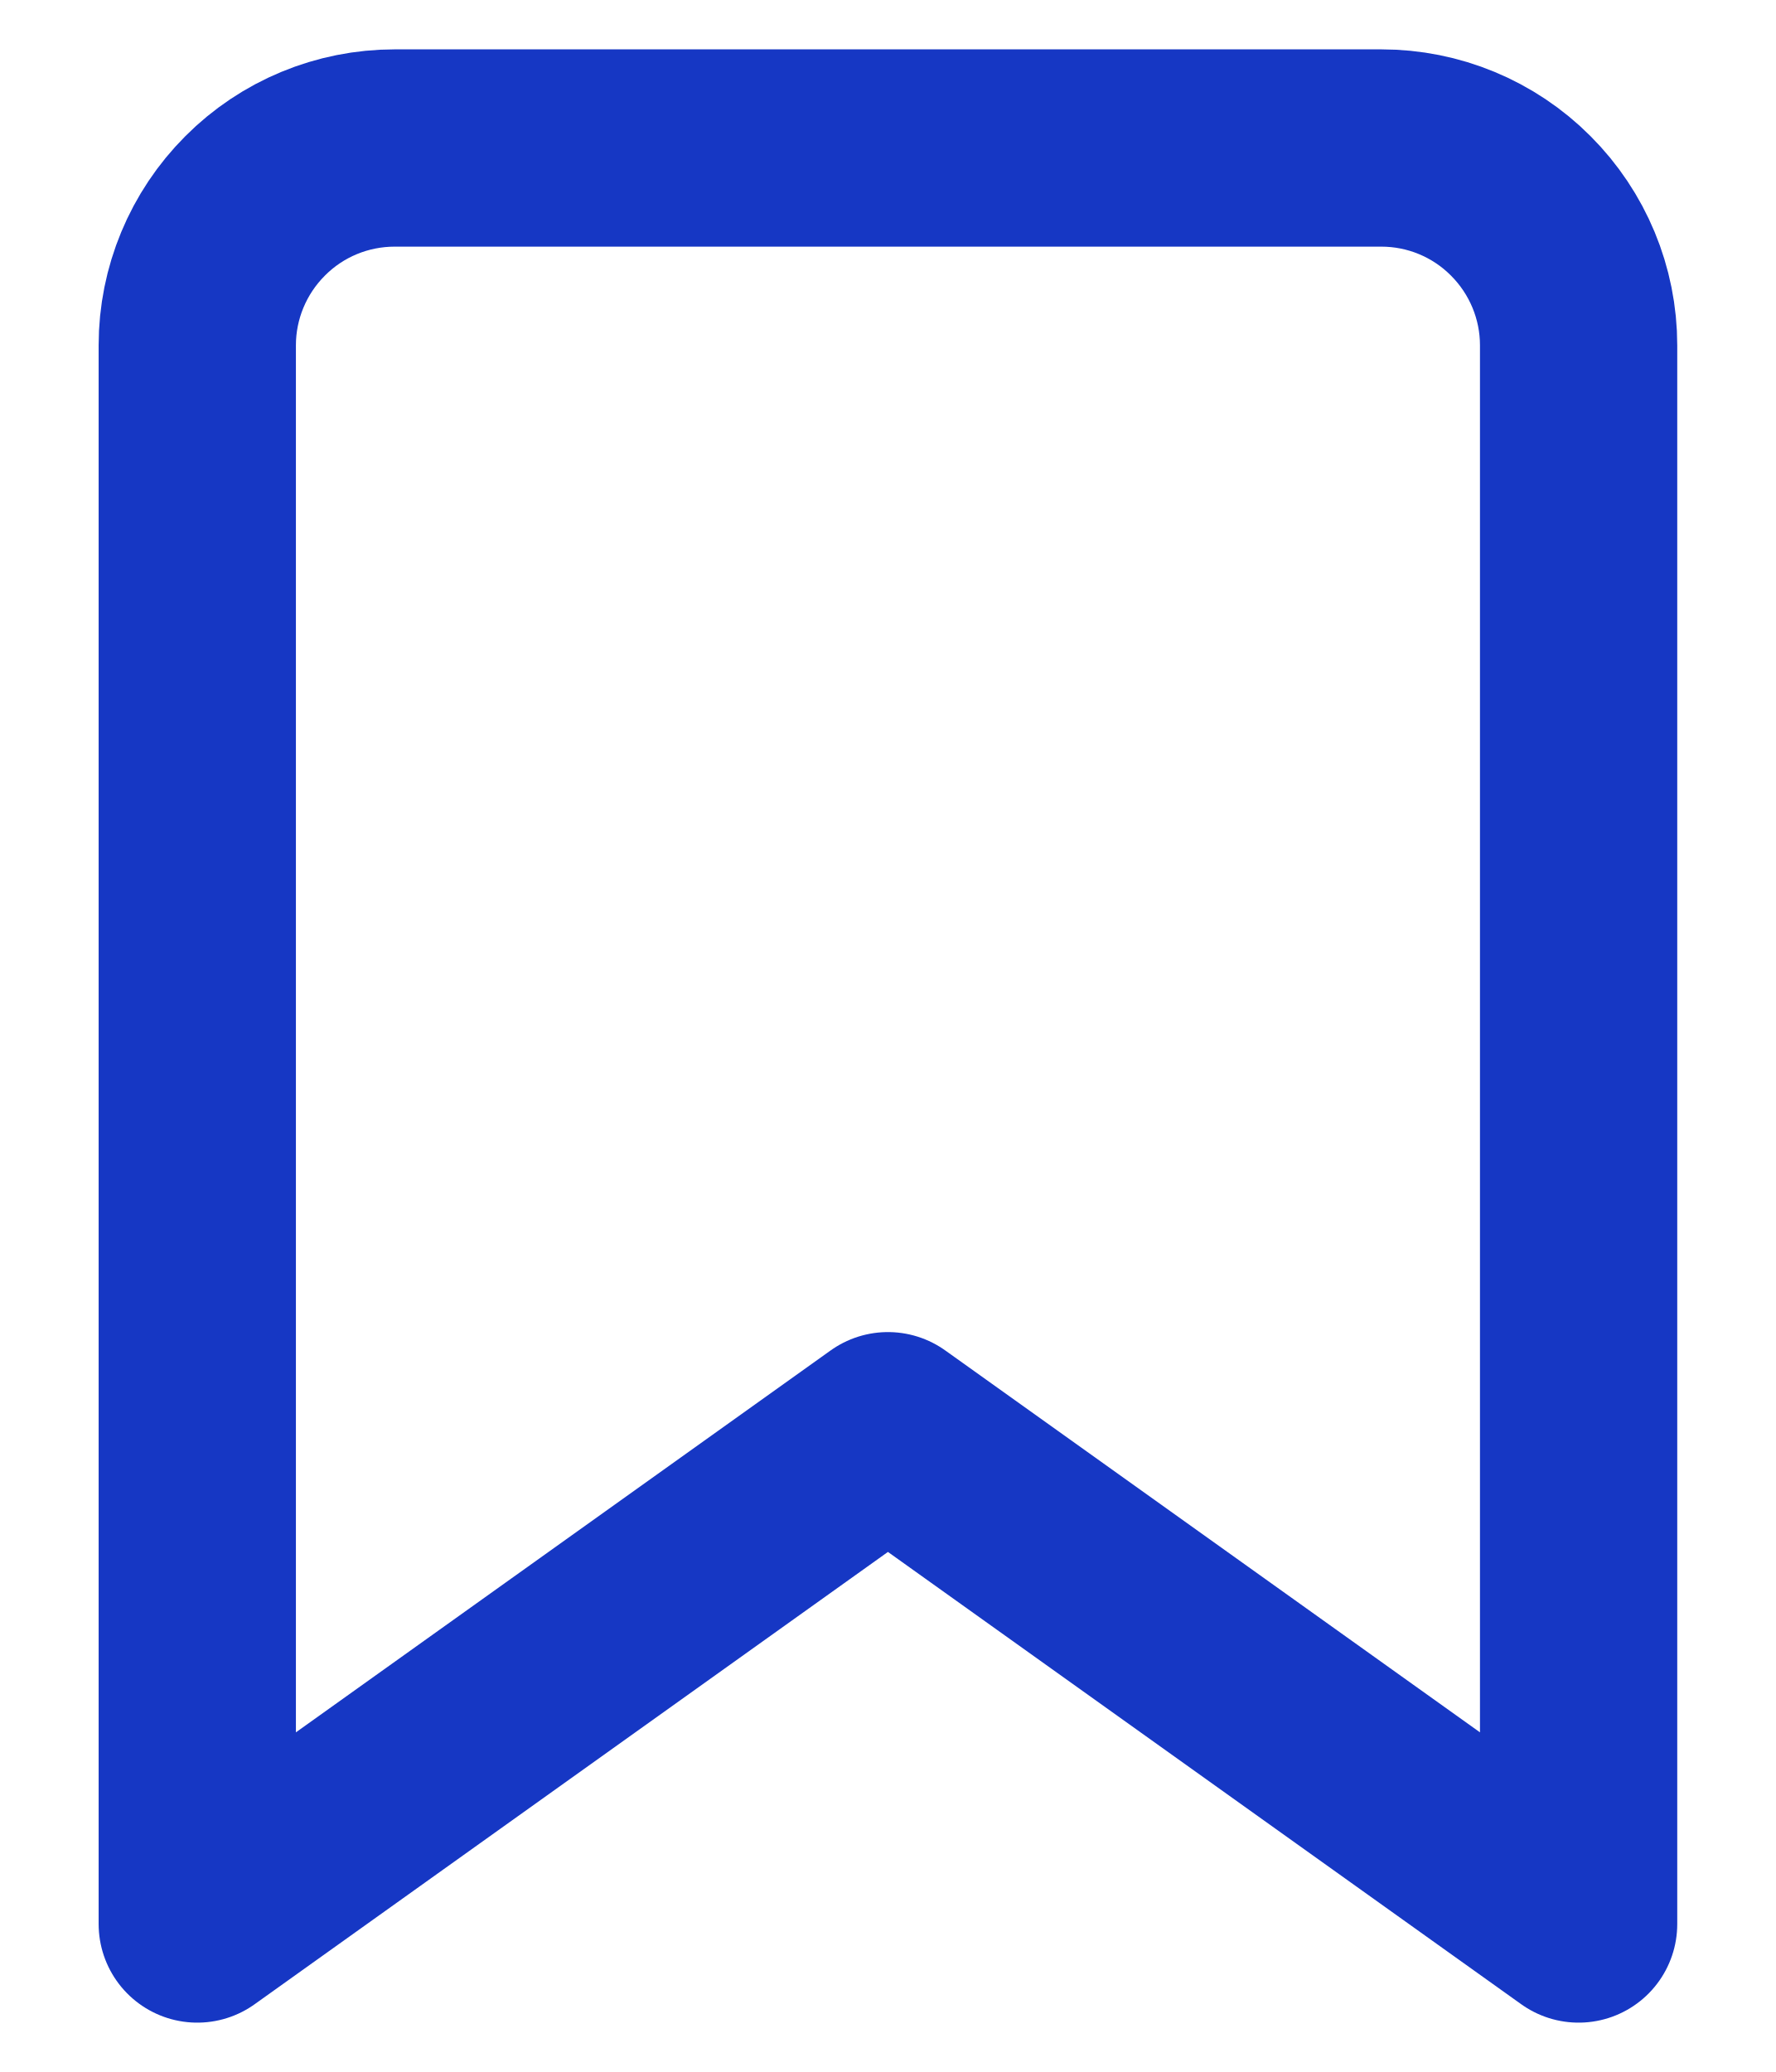
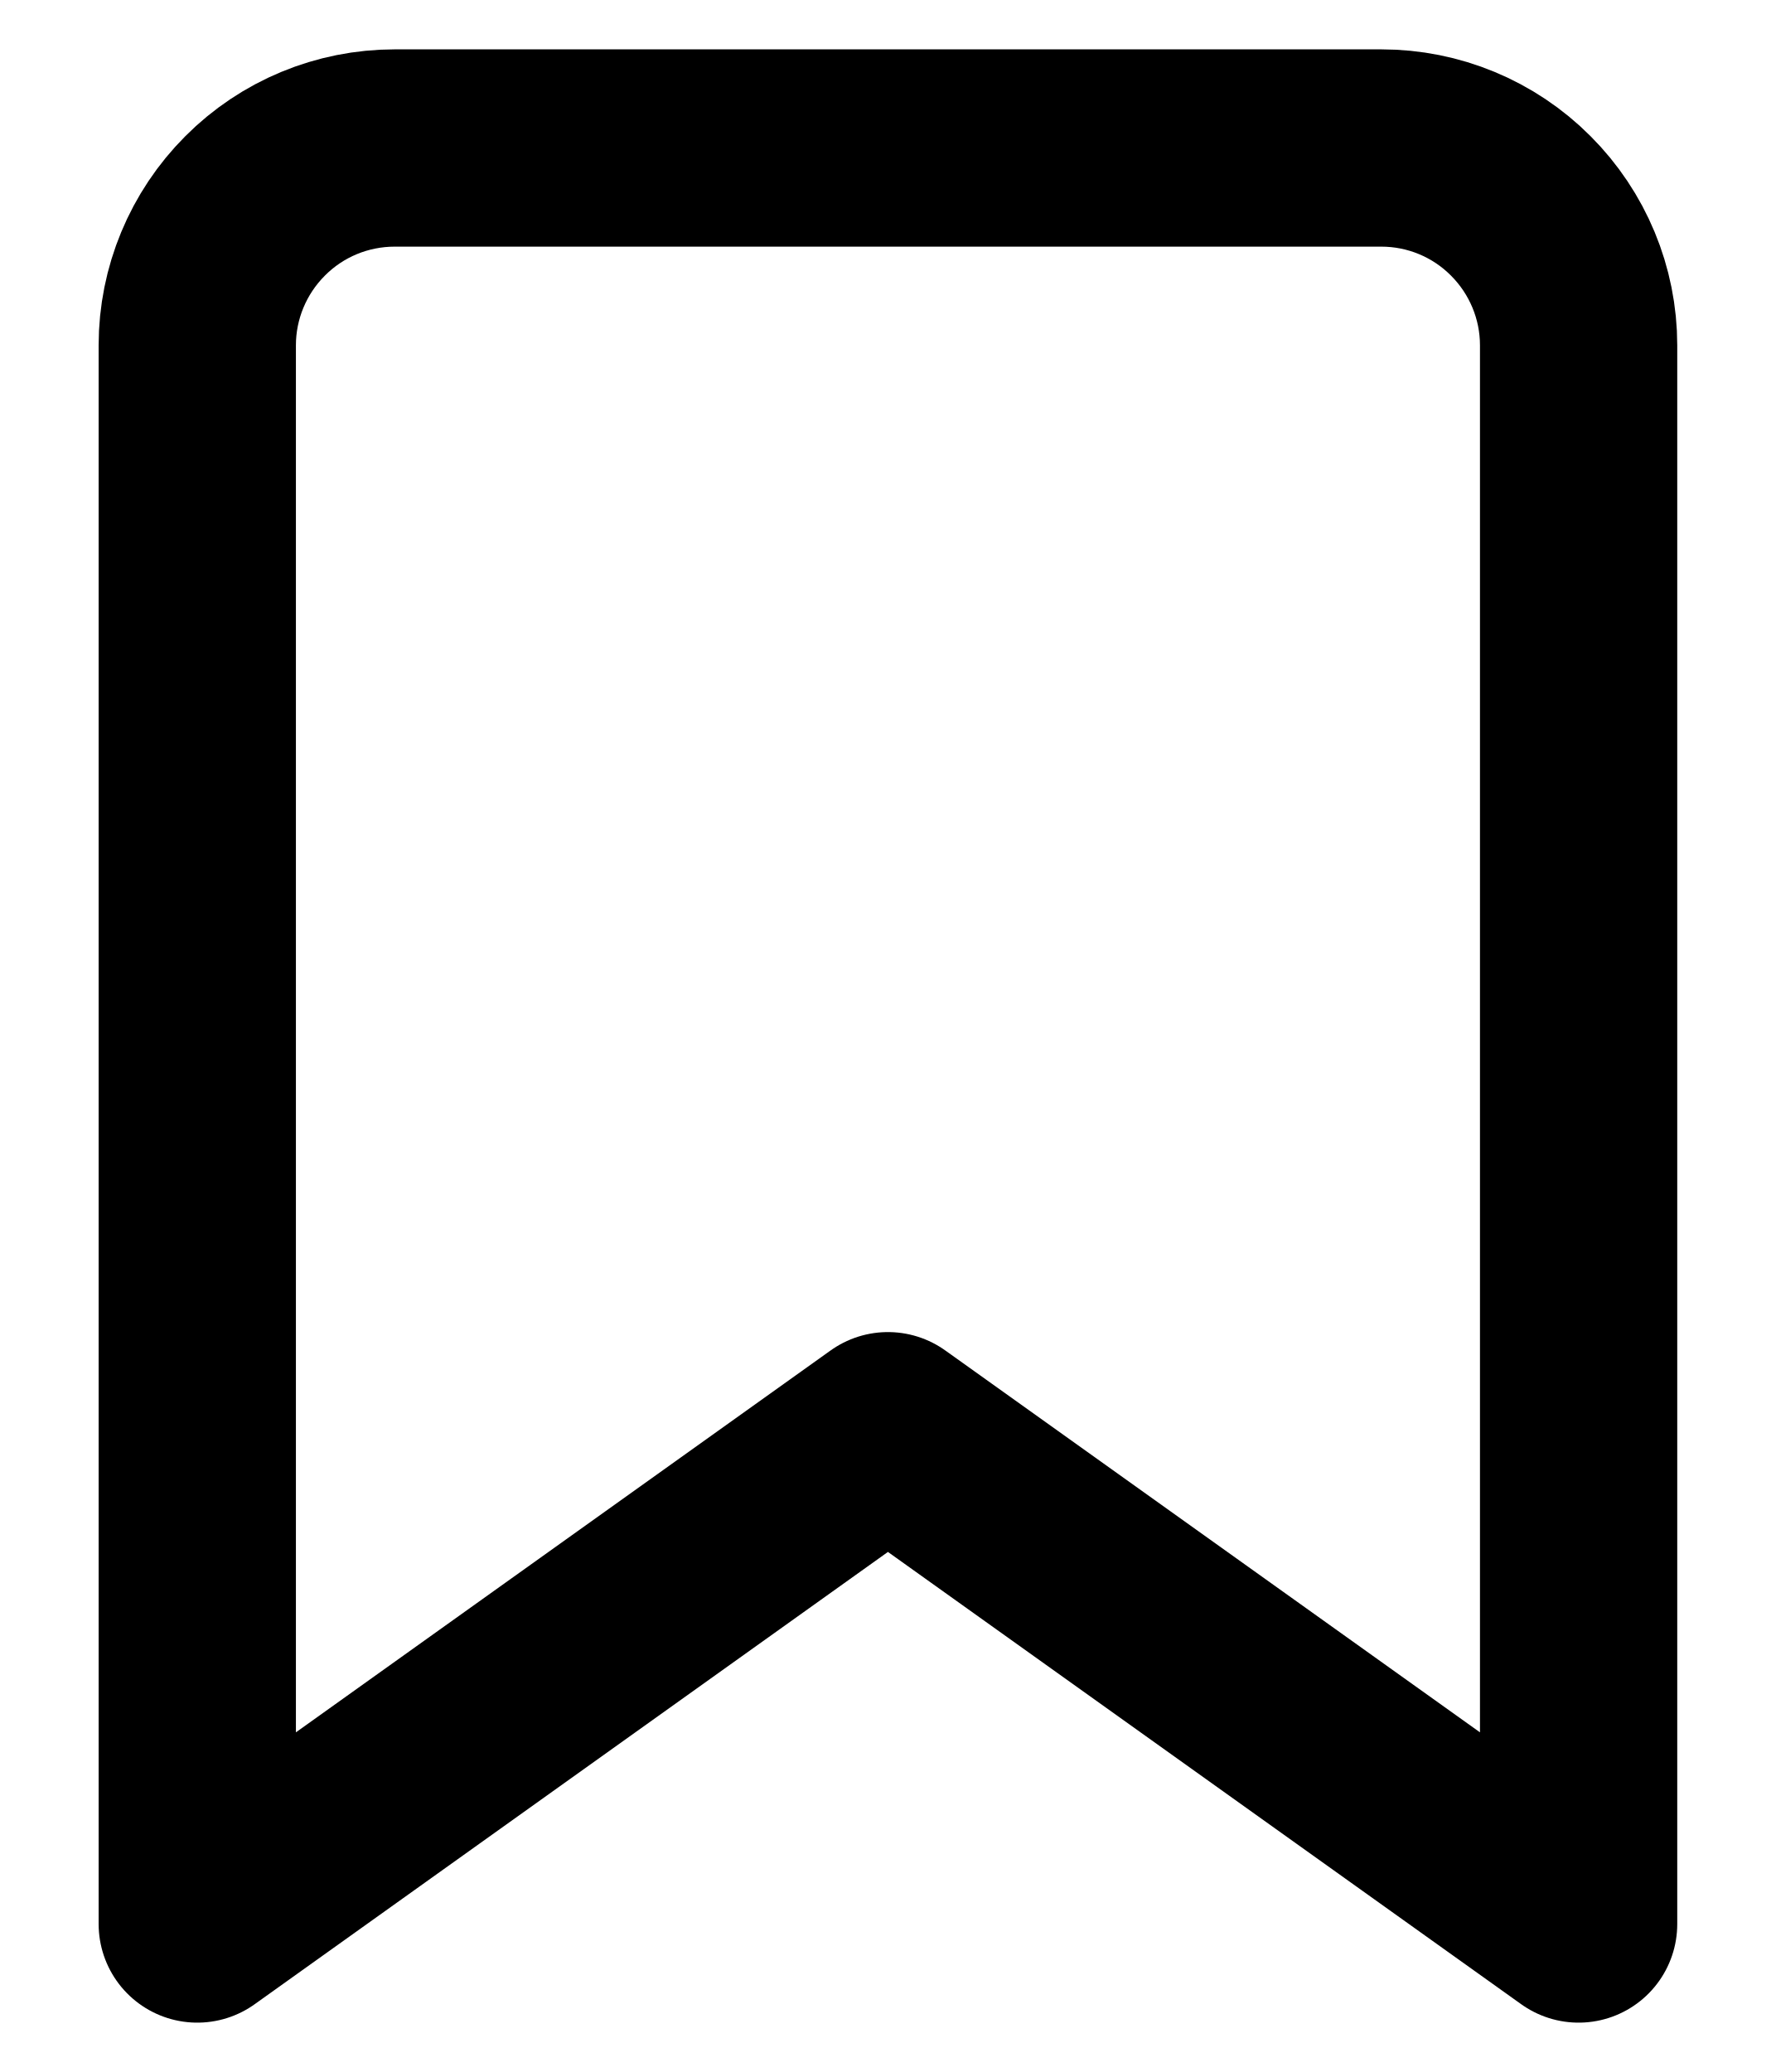
<svg xmlns="http://www.w3.org/2000/svg" width="12" height="14" viewBox="0 0 12 14" fill="none">
-   <path d="M10.667 13L6 9.667L1.333 13V2.333C1.333 1.98 1.474 1.641 1.724 1.391C1.974 1.14 2.313 1 2.667 1H9.334C9.687 1 10.026 1.14 10.276 1.391C10.526 1.641 10.667 1.98 10.667 2.333V13Z" stroke="#1637C4" stroke-width="1.333" stroke-linecap="round" stroke-linejoin="round" />
+   <path d="M10.667 13L6 9.667L1.333 13V2.333C1.333 1.98 1.474 1.641 1.724 1.391C1.974 1.14 2.313 1 2.667 1H9.334C9.687 1 10.026 1.14 10.276 1.391C10.526 1.641 10.667 1.98 10.667 2.333V13Z" stroke="currentColor" stroke-width="1.333" stroke-linecap="round" stroke-linejoin="round" />
</svg>
